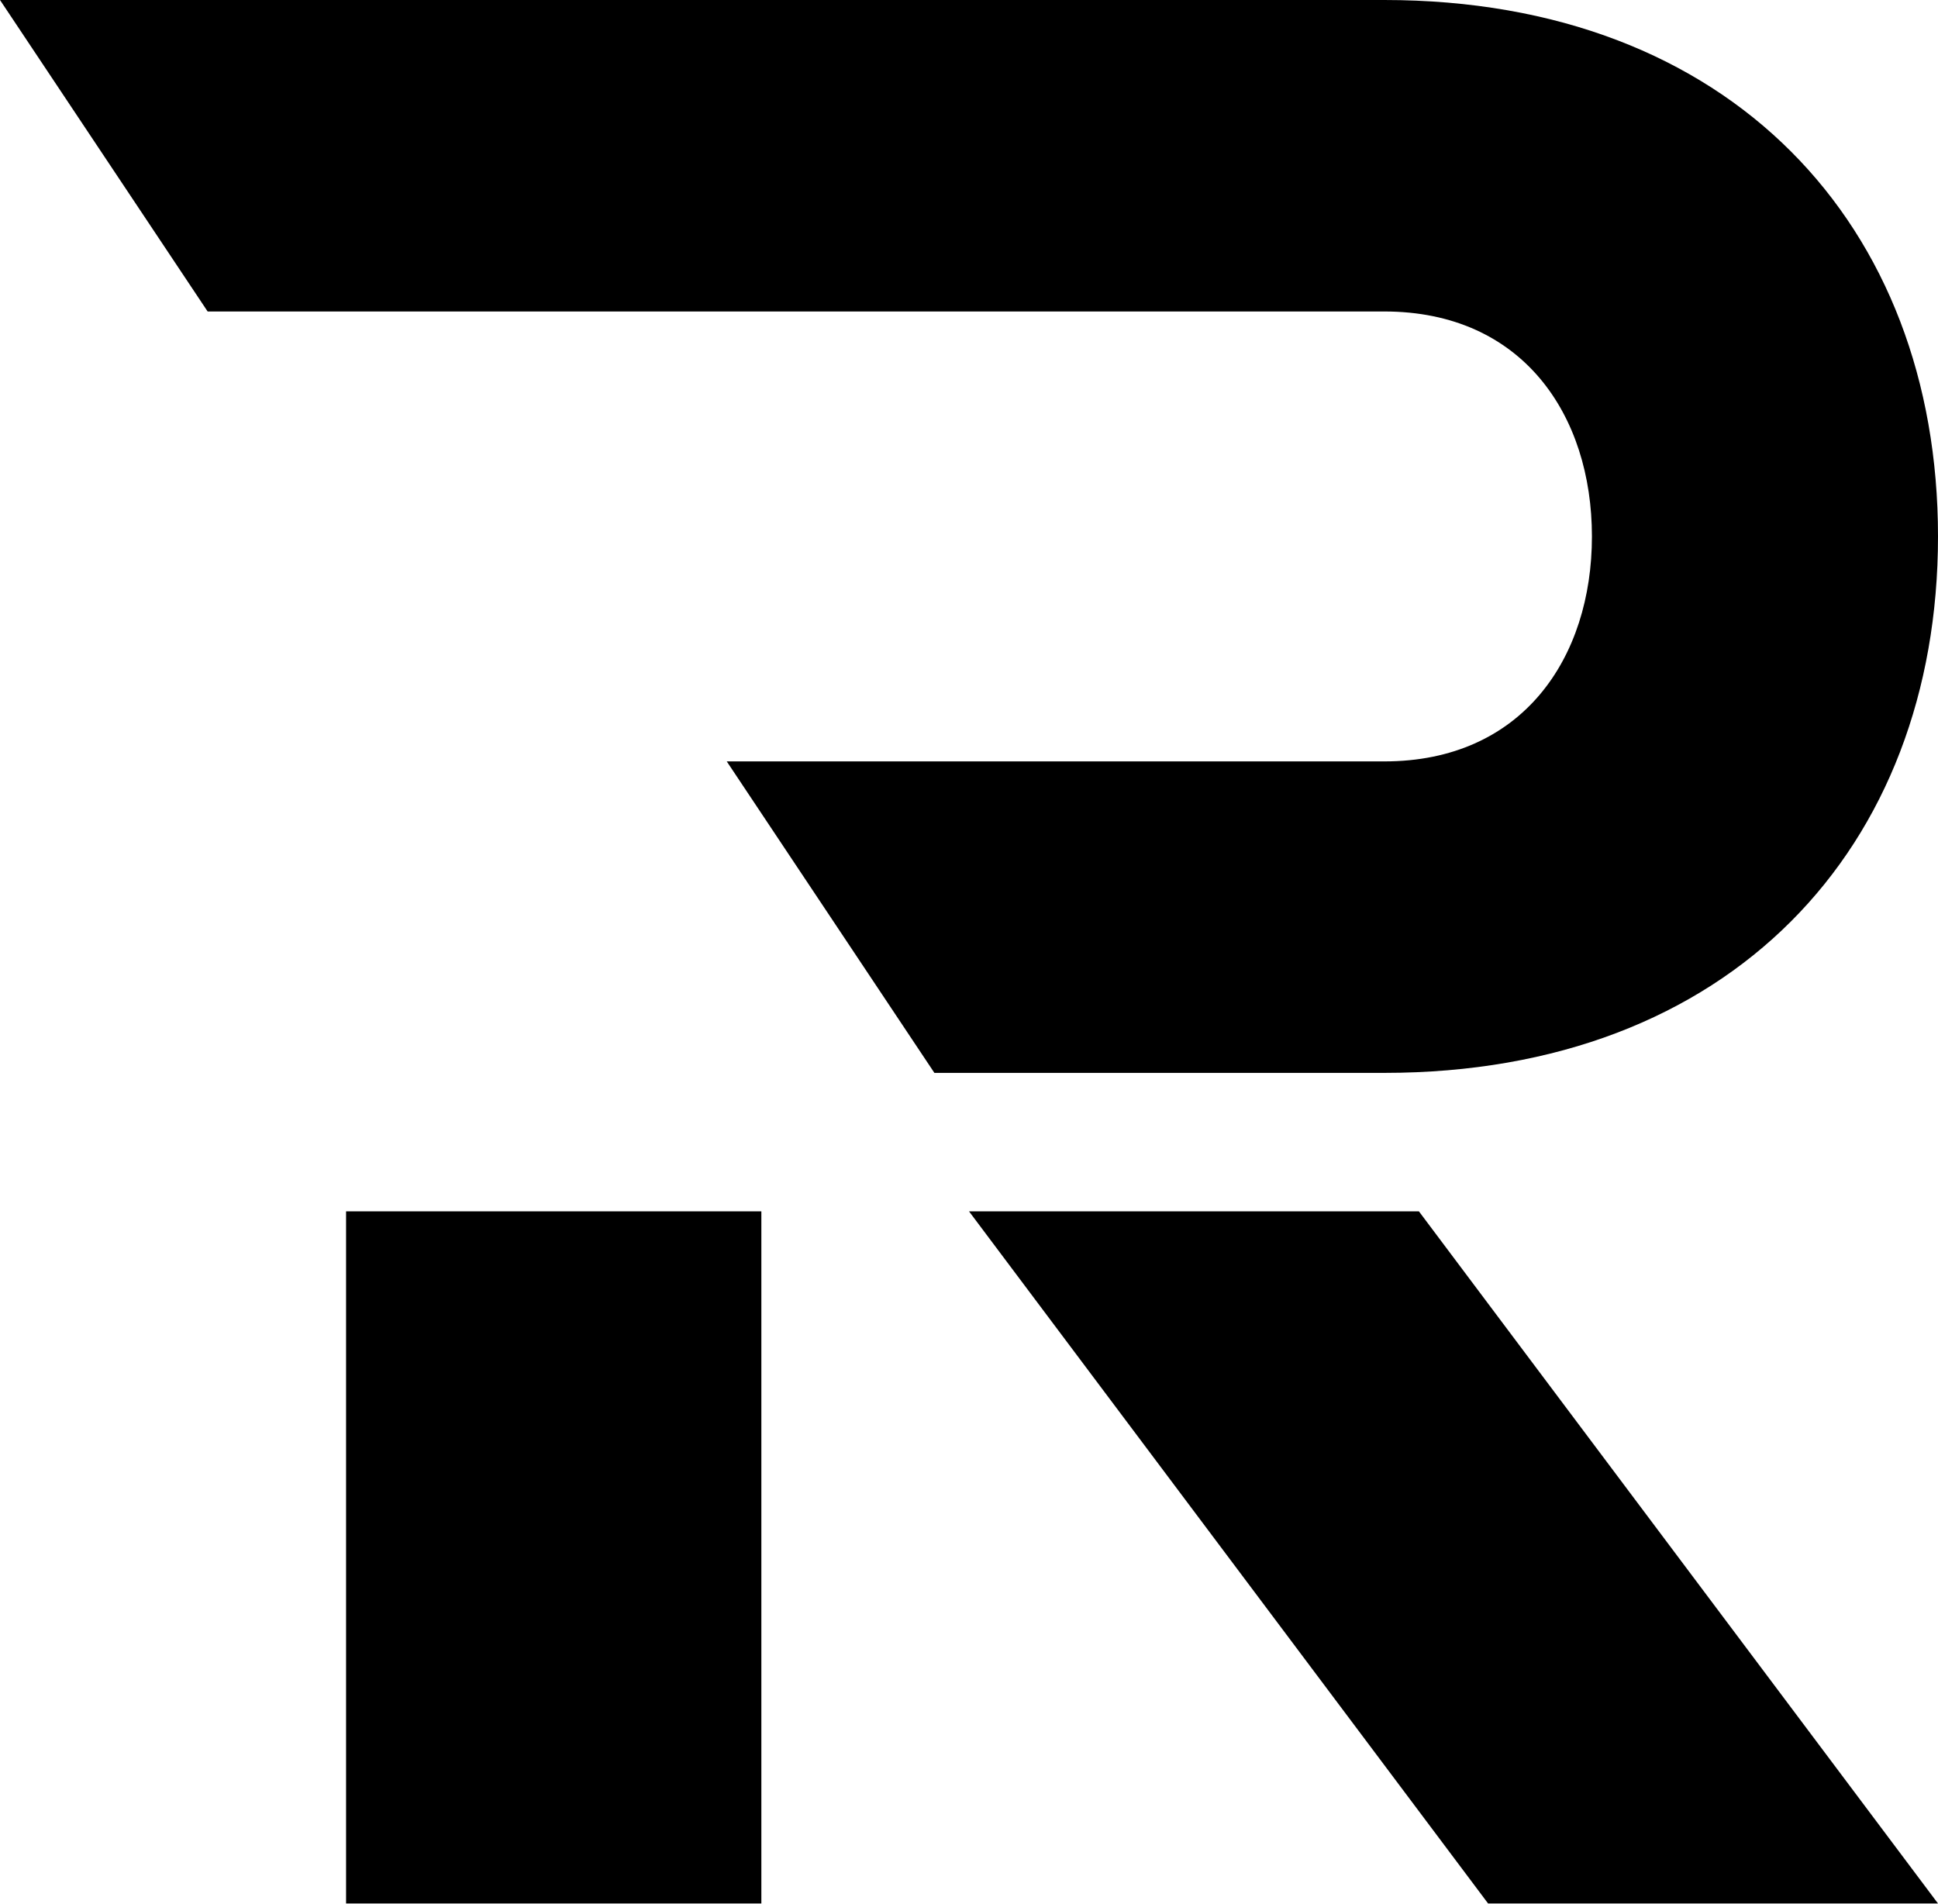
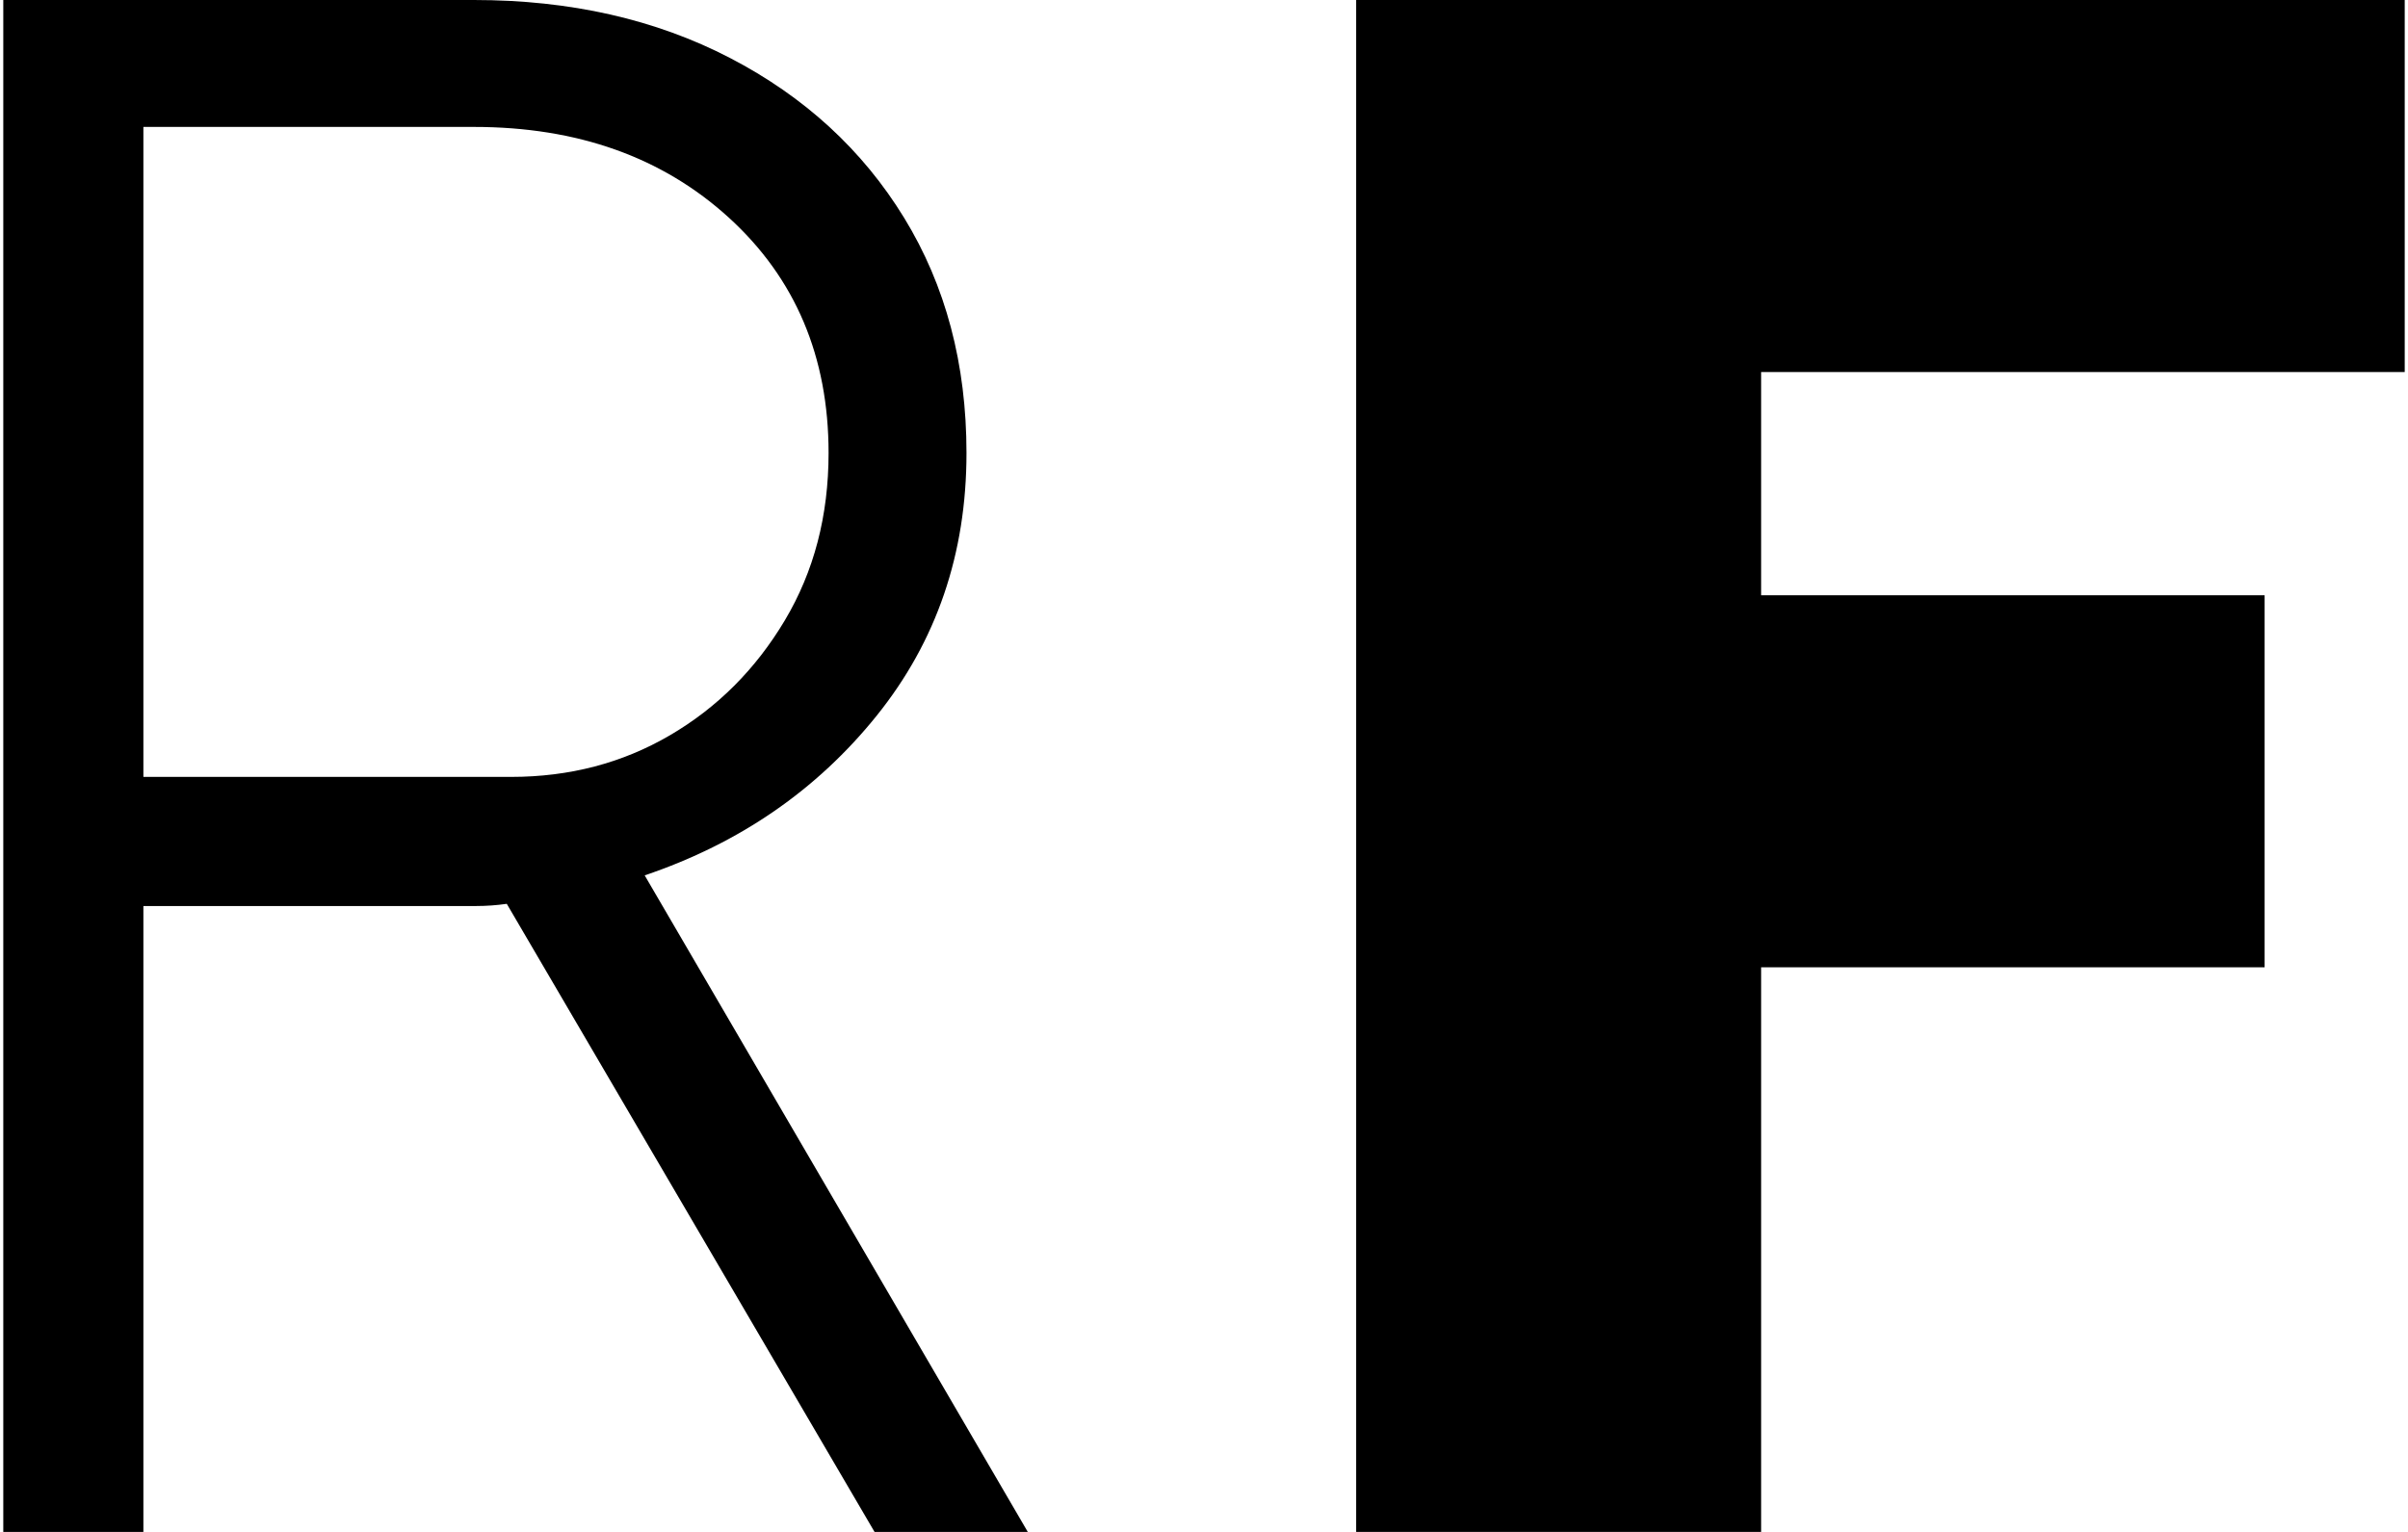
- <svg xmlns="http://www.w3.org/2000/svg" viewBox="0 0 112 110" width="112" height="110">
-   <path fill="currentColor" d="M0 0H80C100 0 112 13 112 31C112 49 100 62 80 62H54L42 44H80C88 44 92 38 92 31C92 24 88 18 80 18H12ZM20 70H44V110H20ZM56 70H82L112 110H86Z" />
+ <svg xmlns="http://www.w3.org/2000/svg" viewBox="100 -700 1097 700" width="110" height="70">
+   <g fill="currentColor">
+     <path d="M100 0V-700H315Q381 -700 432.0 -673.5Q483 -647 511.5 -600.5Q540 -554 540 -493Q540 -424 499.0 -373.0Q458 -322 393 -300L568 0H498L330 -287Q323 -286 316.0 -286.0Q309 -286 302 -286H164V0ZM164 -345H332Q372 -345 404.5 -364.0Q437 -383 457.0 -416.5Q477 -450 477 -493Q477 -559 431.5 -600.5Q386 -642 315 -642H164Z" />
+     <path d="M718 0V-700H1197V-530H903V-428H1133V-258H903V0Z" />
+   </g>
</svg>
